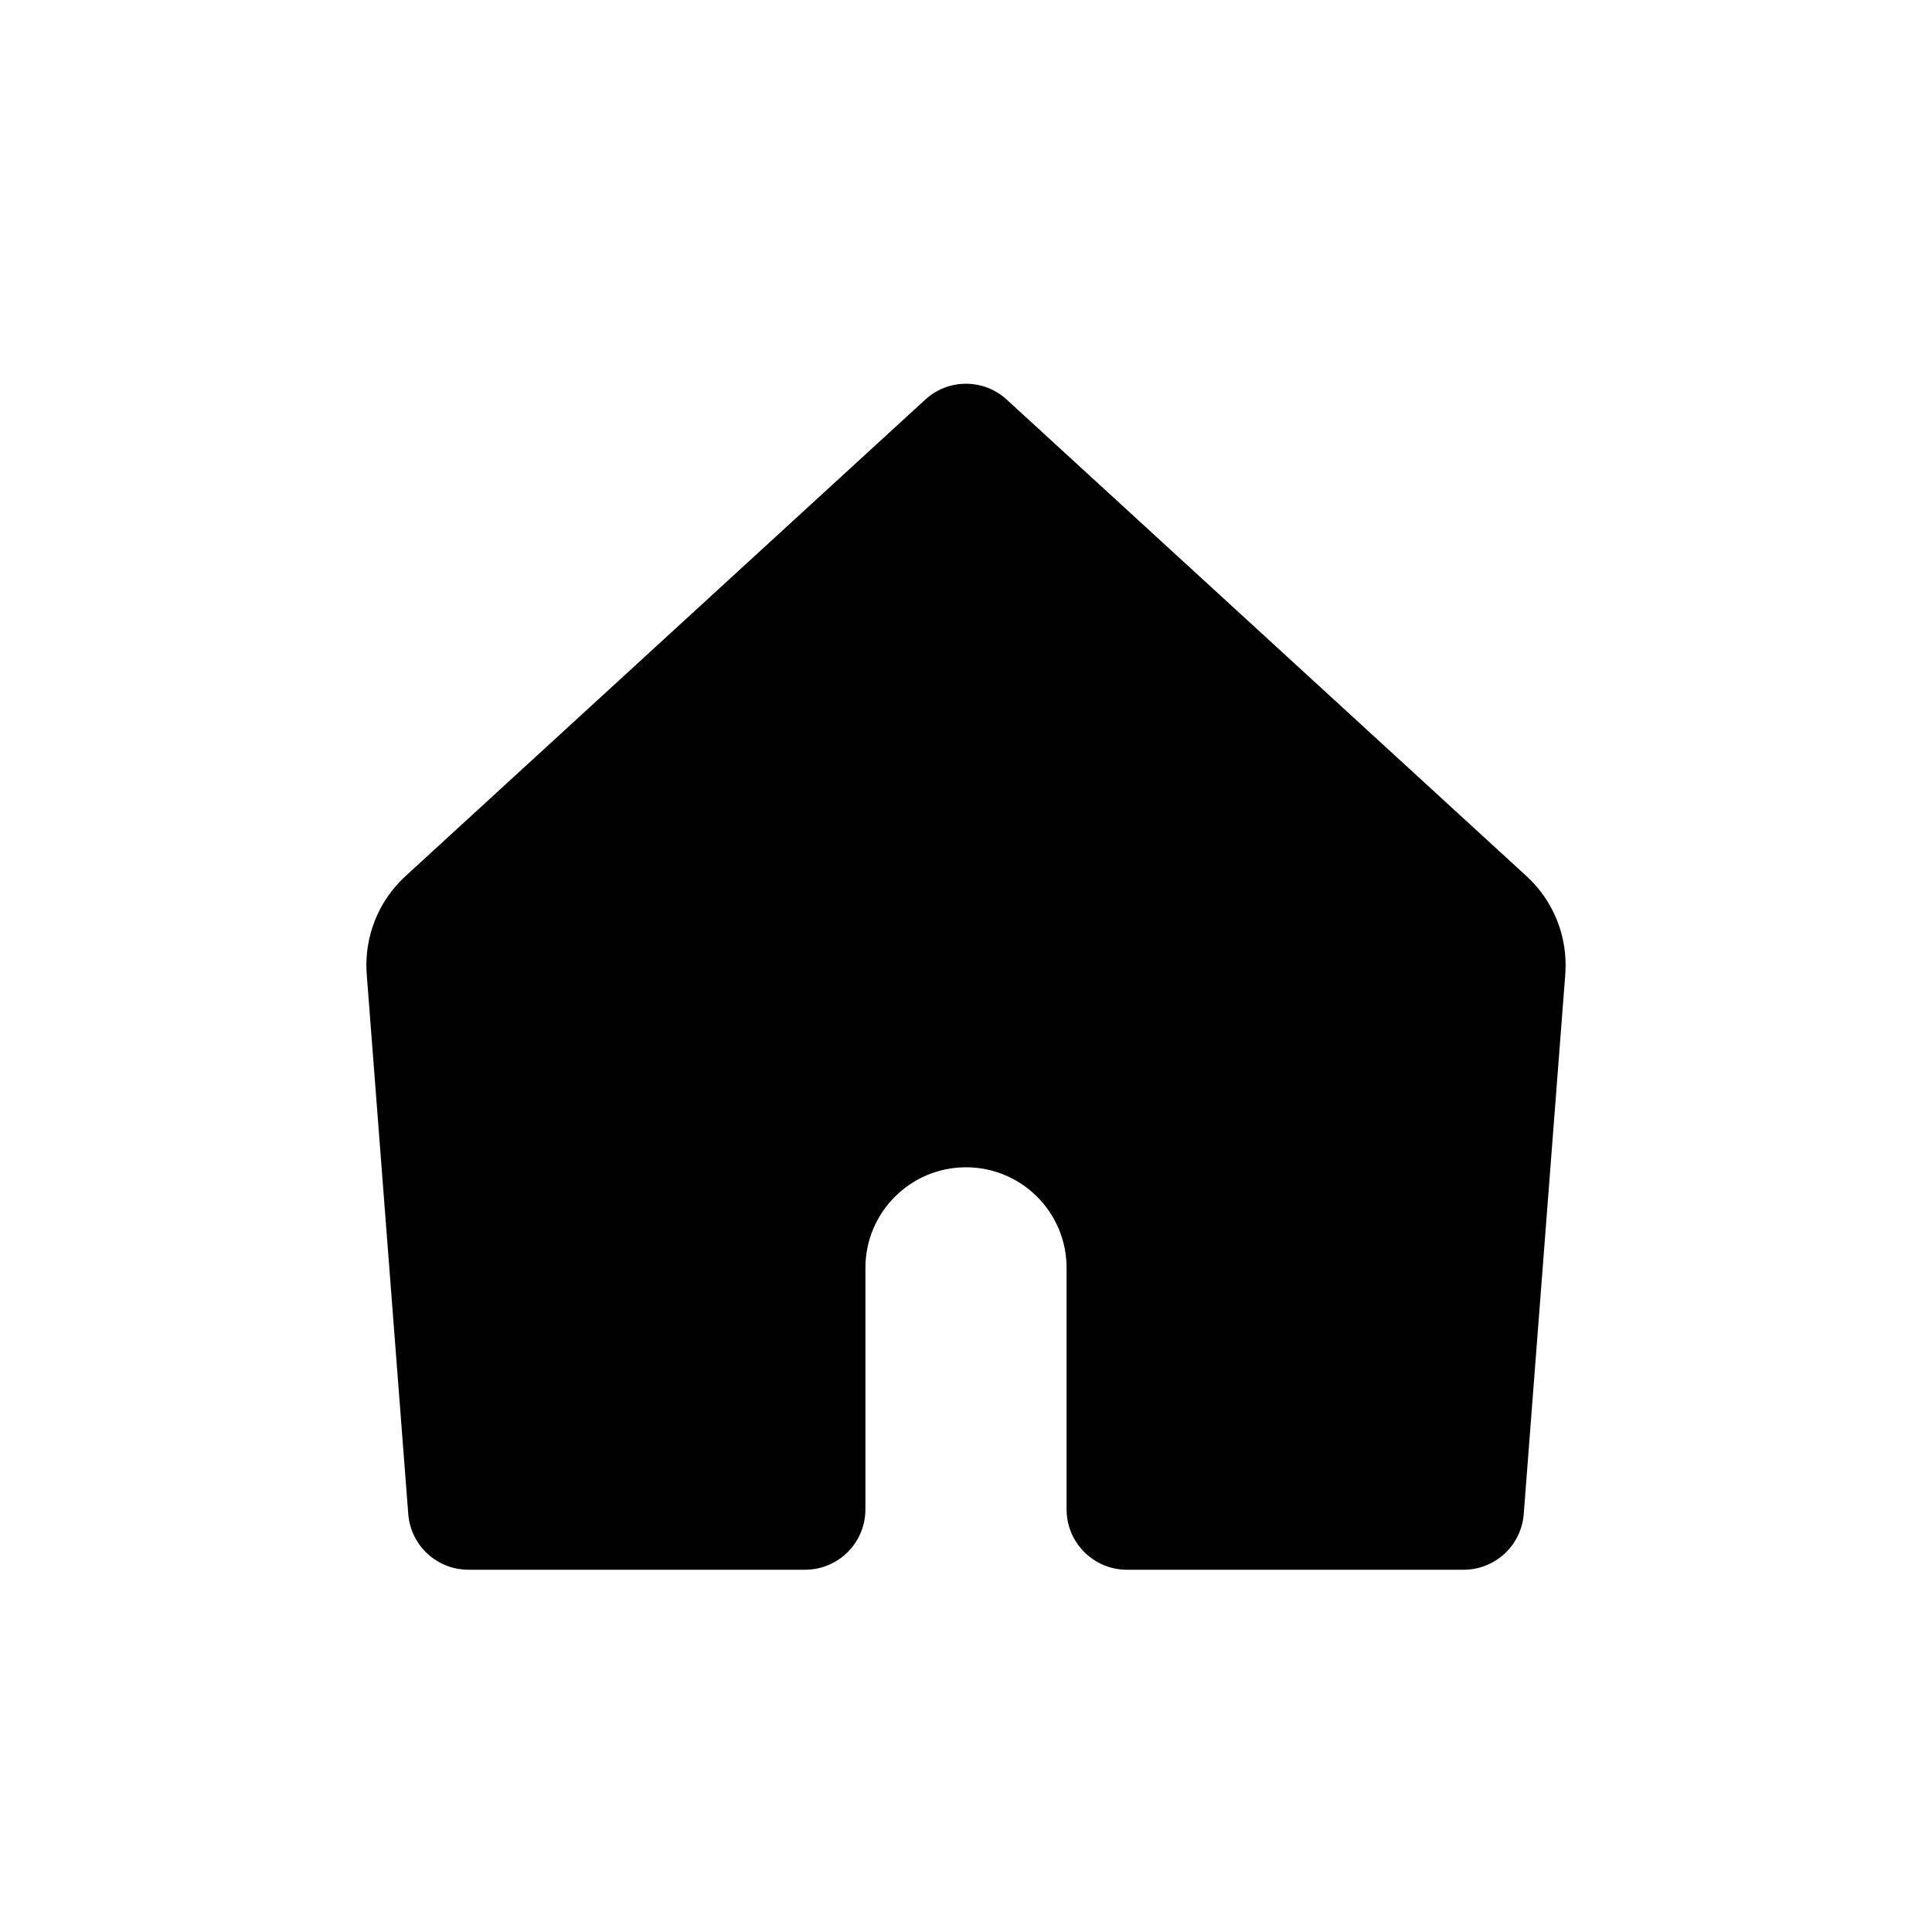
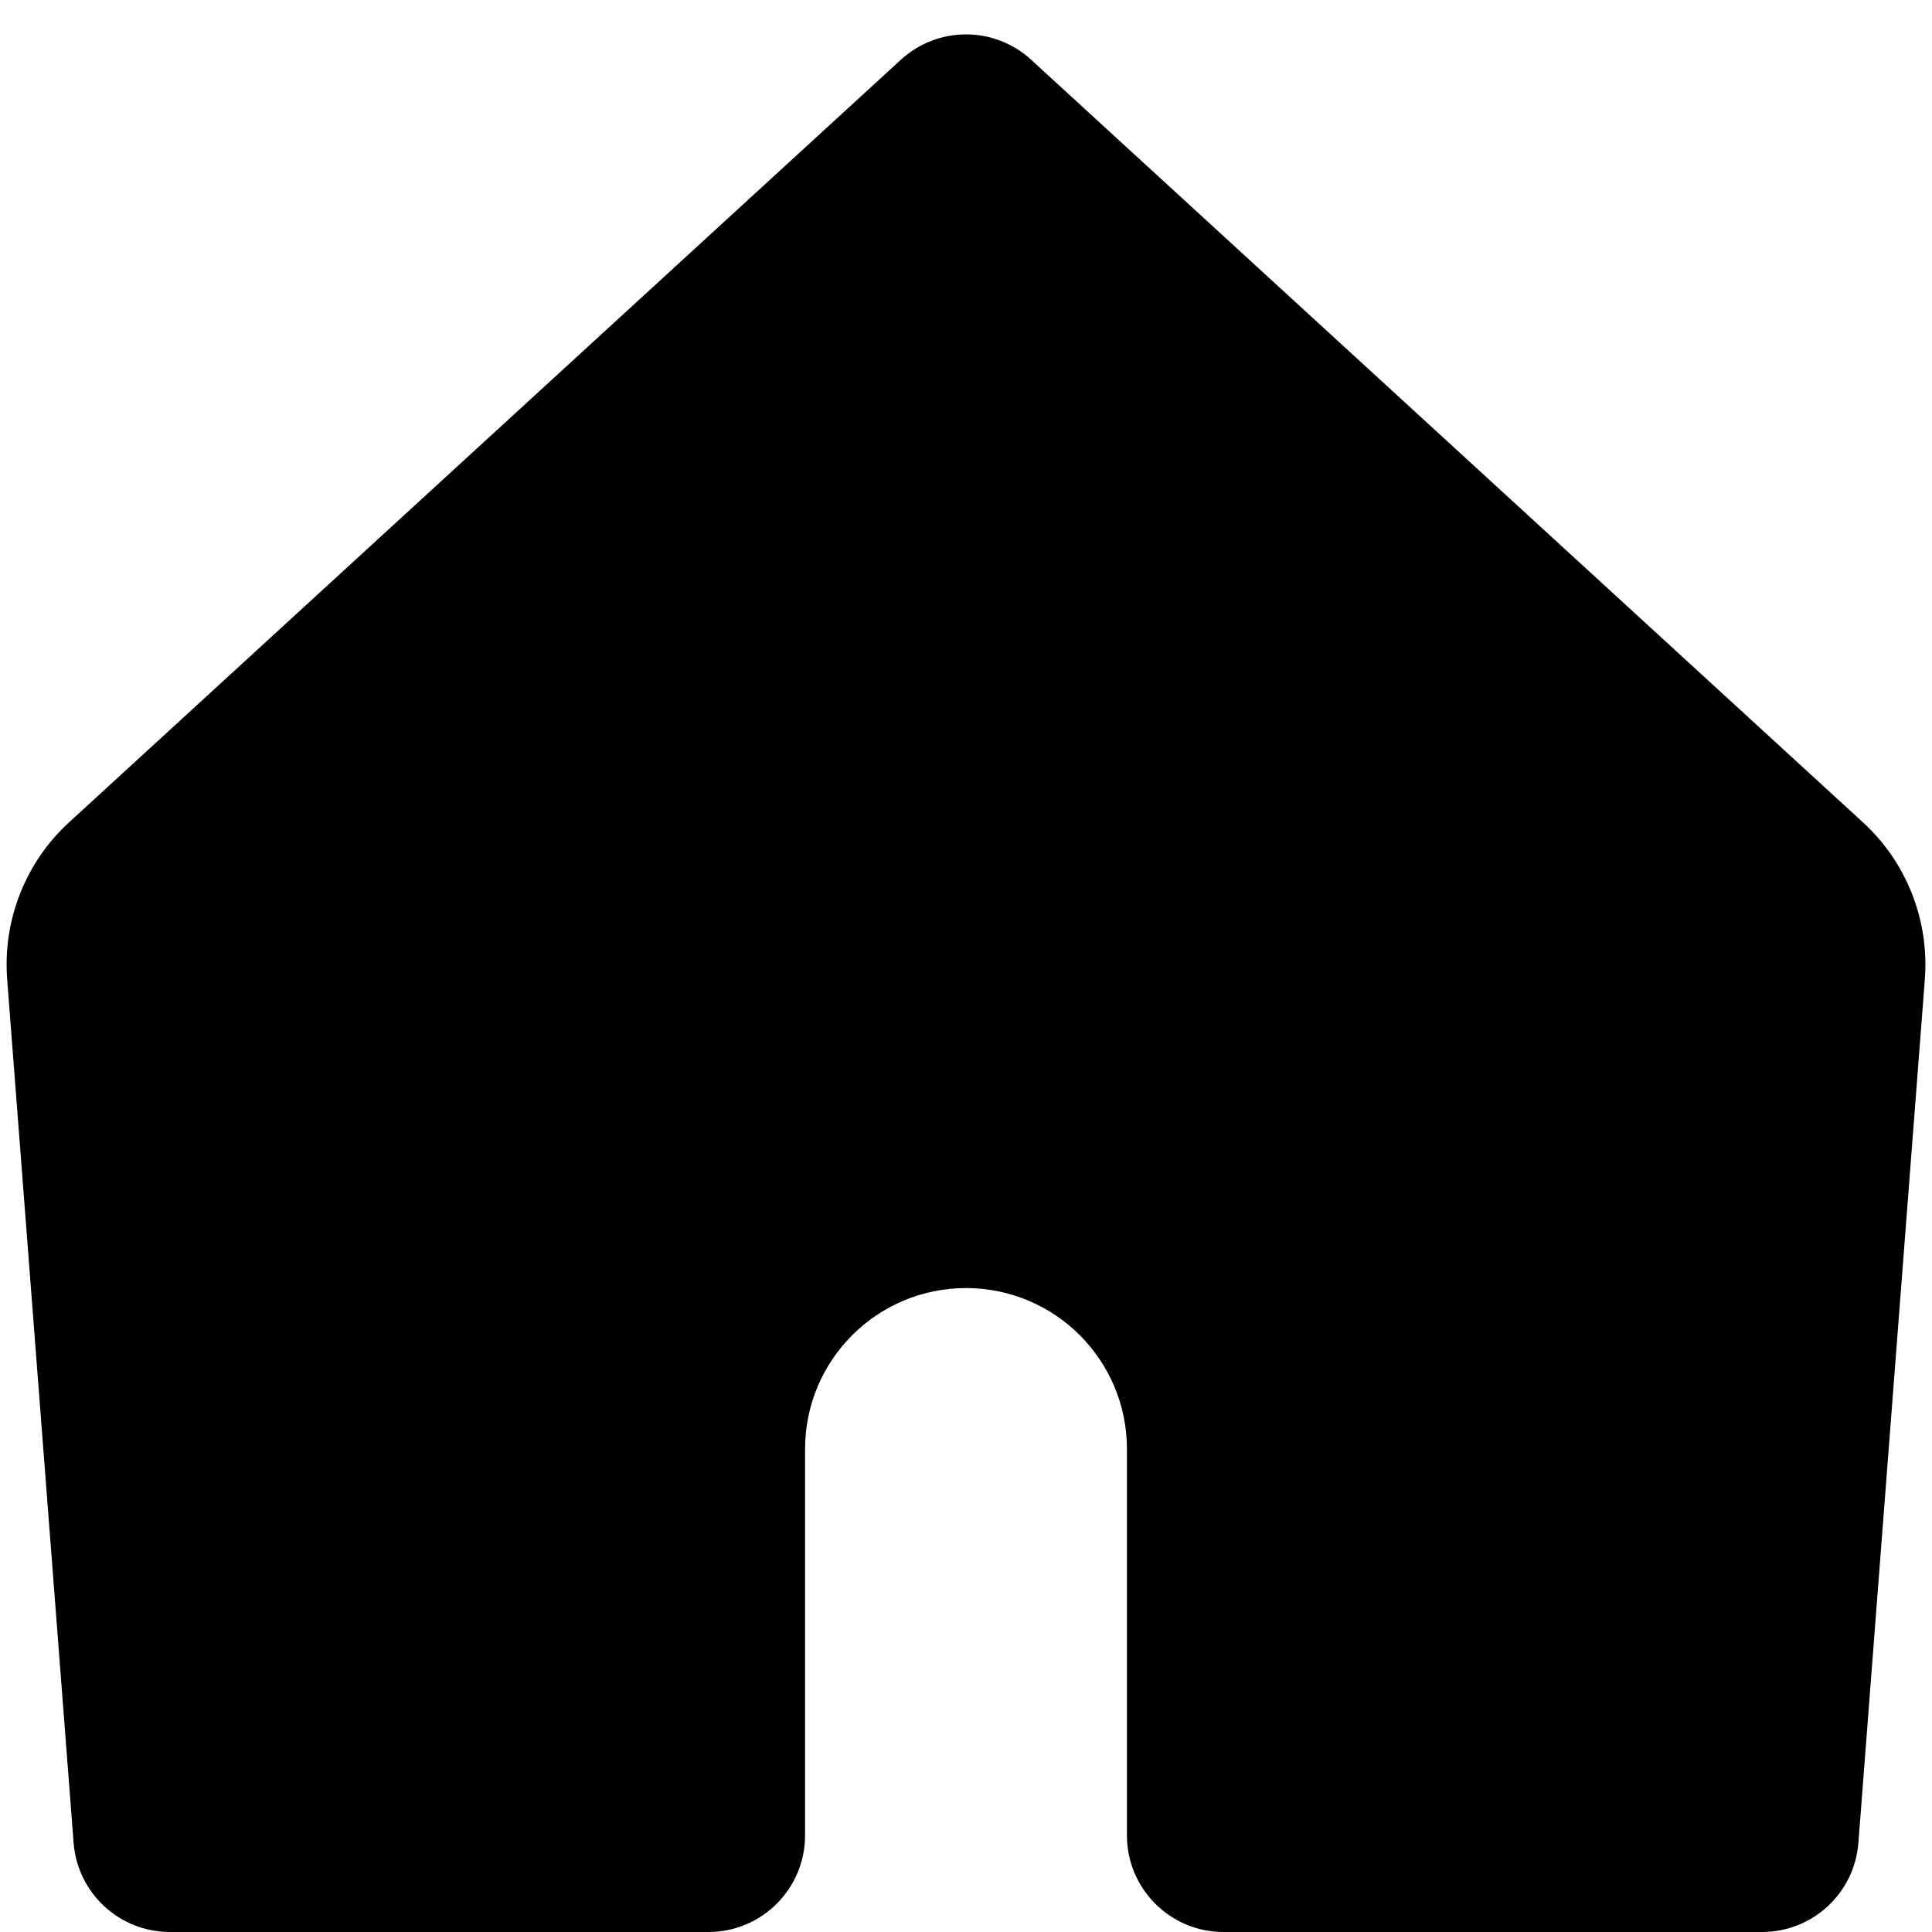
- <svg xmlns="http://www.w3.org/2000/svg" width="16" height="16" viewBox="0 0 16 16">
-   <path d="M3.359 7.255L7.662 3.31C7.853 3.134 8.147 3.134 8.338 3.31L12.641 7.255C12.868 7.462 12.986 7.762 12.963 8.068L12.619 12.538C12.599 12.799 12.382 13 12.12 13H9.333C9.057 13 8.833 12.776 8.833 12.5V10.5C8.833 10.04 8.46 9.667 8 9.667C7.54 9.667 7.167 10.04 7.167 10.5V12.5C7.167 12.776 6.943 13 6.667 13H3.88C3.618 13 3.401 12.799 3.381 12.538L3.037 8.068C3.014 7.762 3.132 7.462 3.359 7.255Z" />
+ <svg xmlns="http://www.w3.org/2000/svg" width="10" height="10" viewBox="0 0 10 10">
+   <path d="M0.359 4.255L4.662 0.31C4.853 0.134 5.147 0.134 5.338 0.31L9.641 4.255C9.868 4.462 9.986 4.762 9.963 5.068L9.619 9.538C9.599 9.799 9.382 10 9.12 10H6.333C6.057 10 5.833 9.776 5.833 9.5V7.5C5.833 7.04 5.46 6.667 5 6.667C4.54 6.667 4.167 7.04 4.167 7.5V9.5C4.167 9.776 3.943 10 3.667 10H0.88C0.618 10 0.401 9.799 0.381 9.538L0.037 5.068C0.014 4.762 0.132 4.462 0.359 4.255Z" />
</svg>
